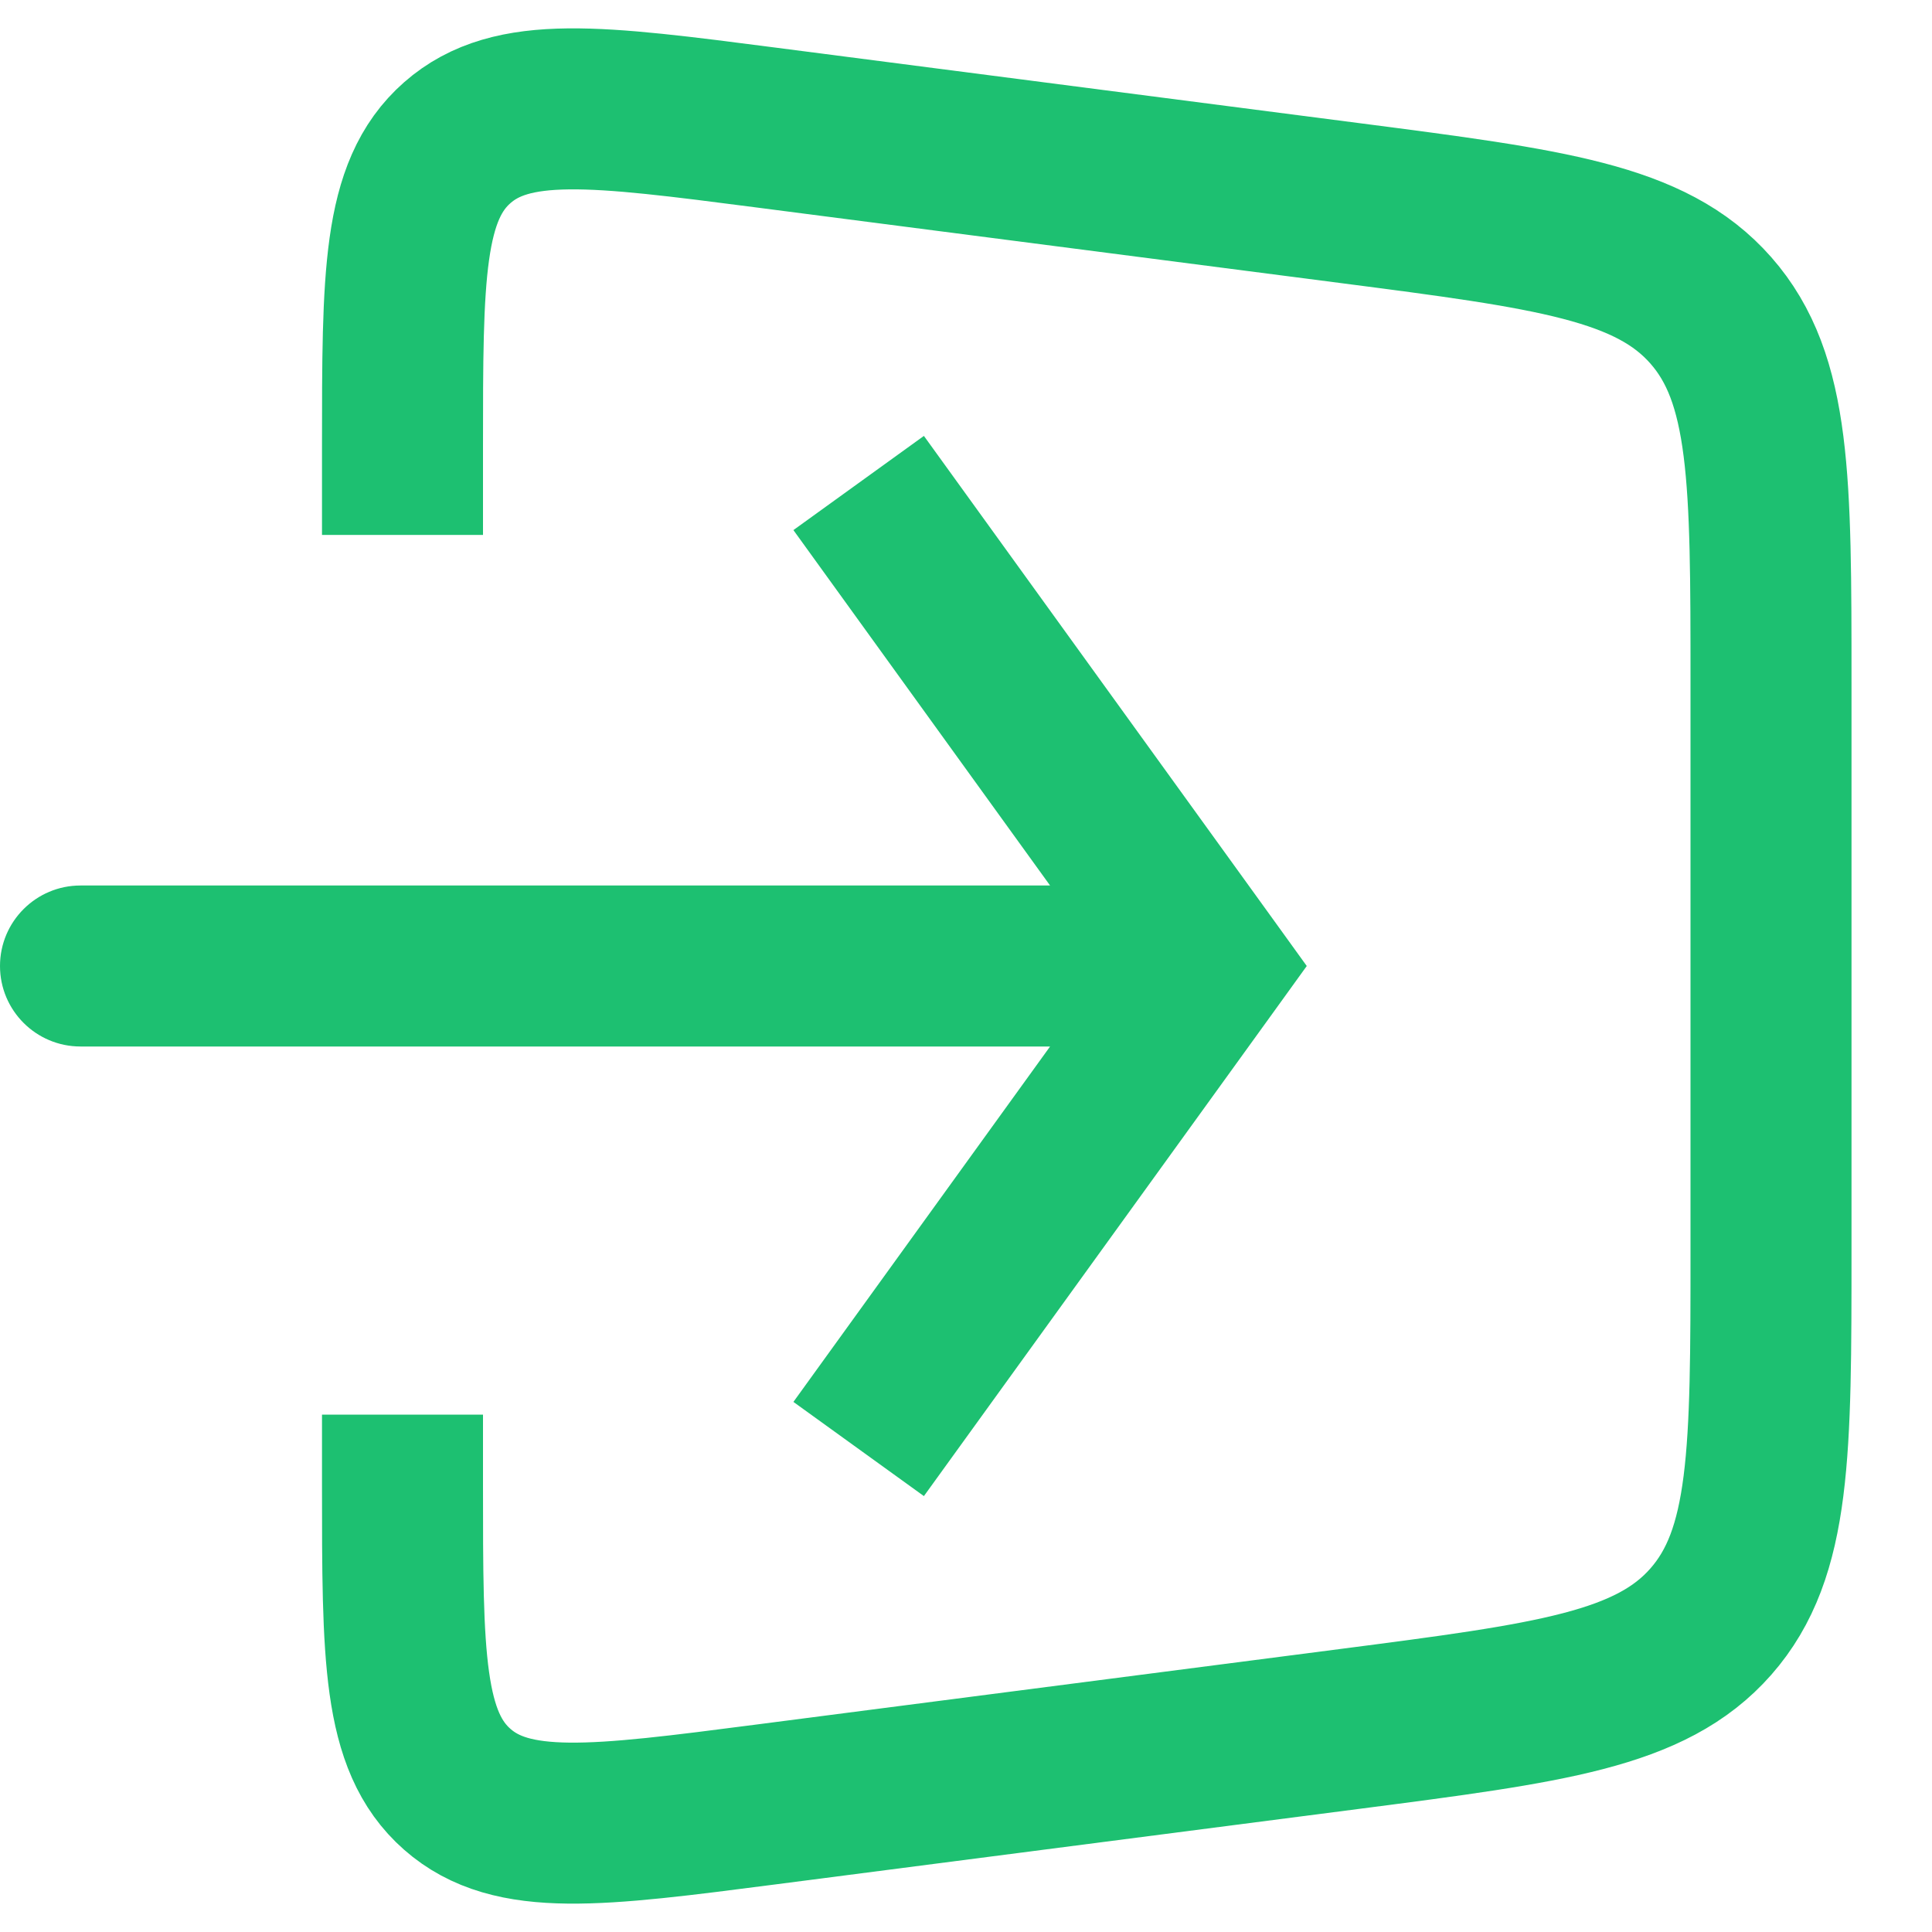
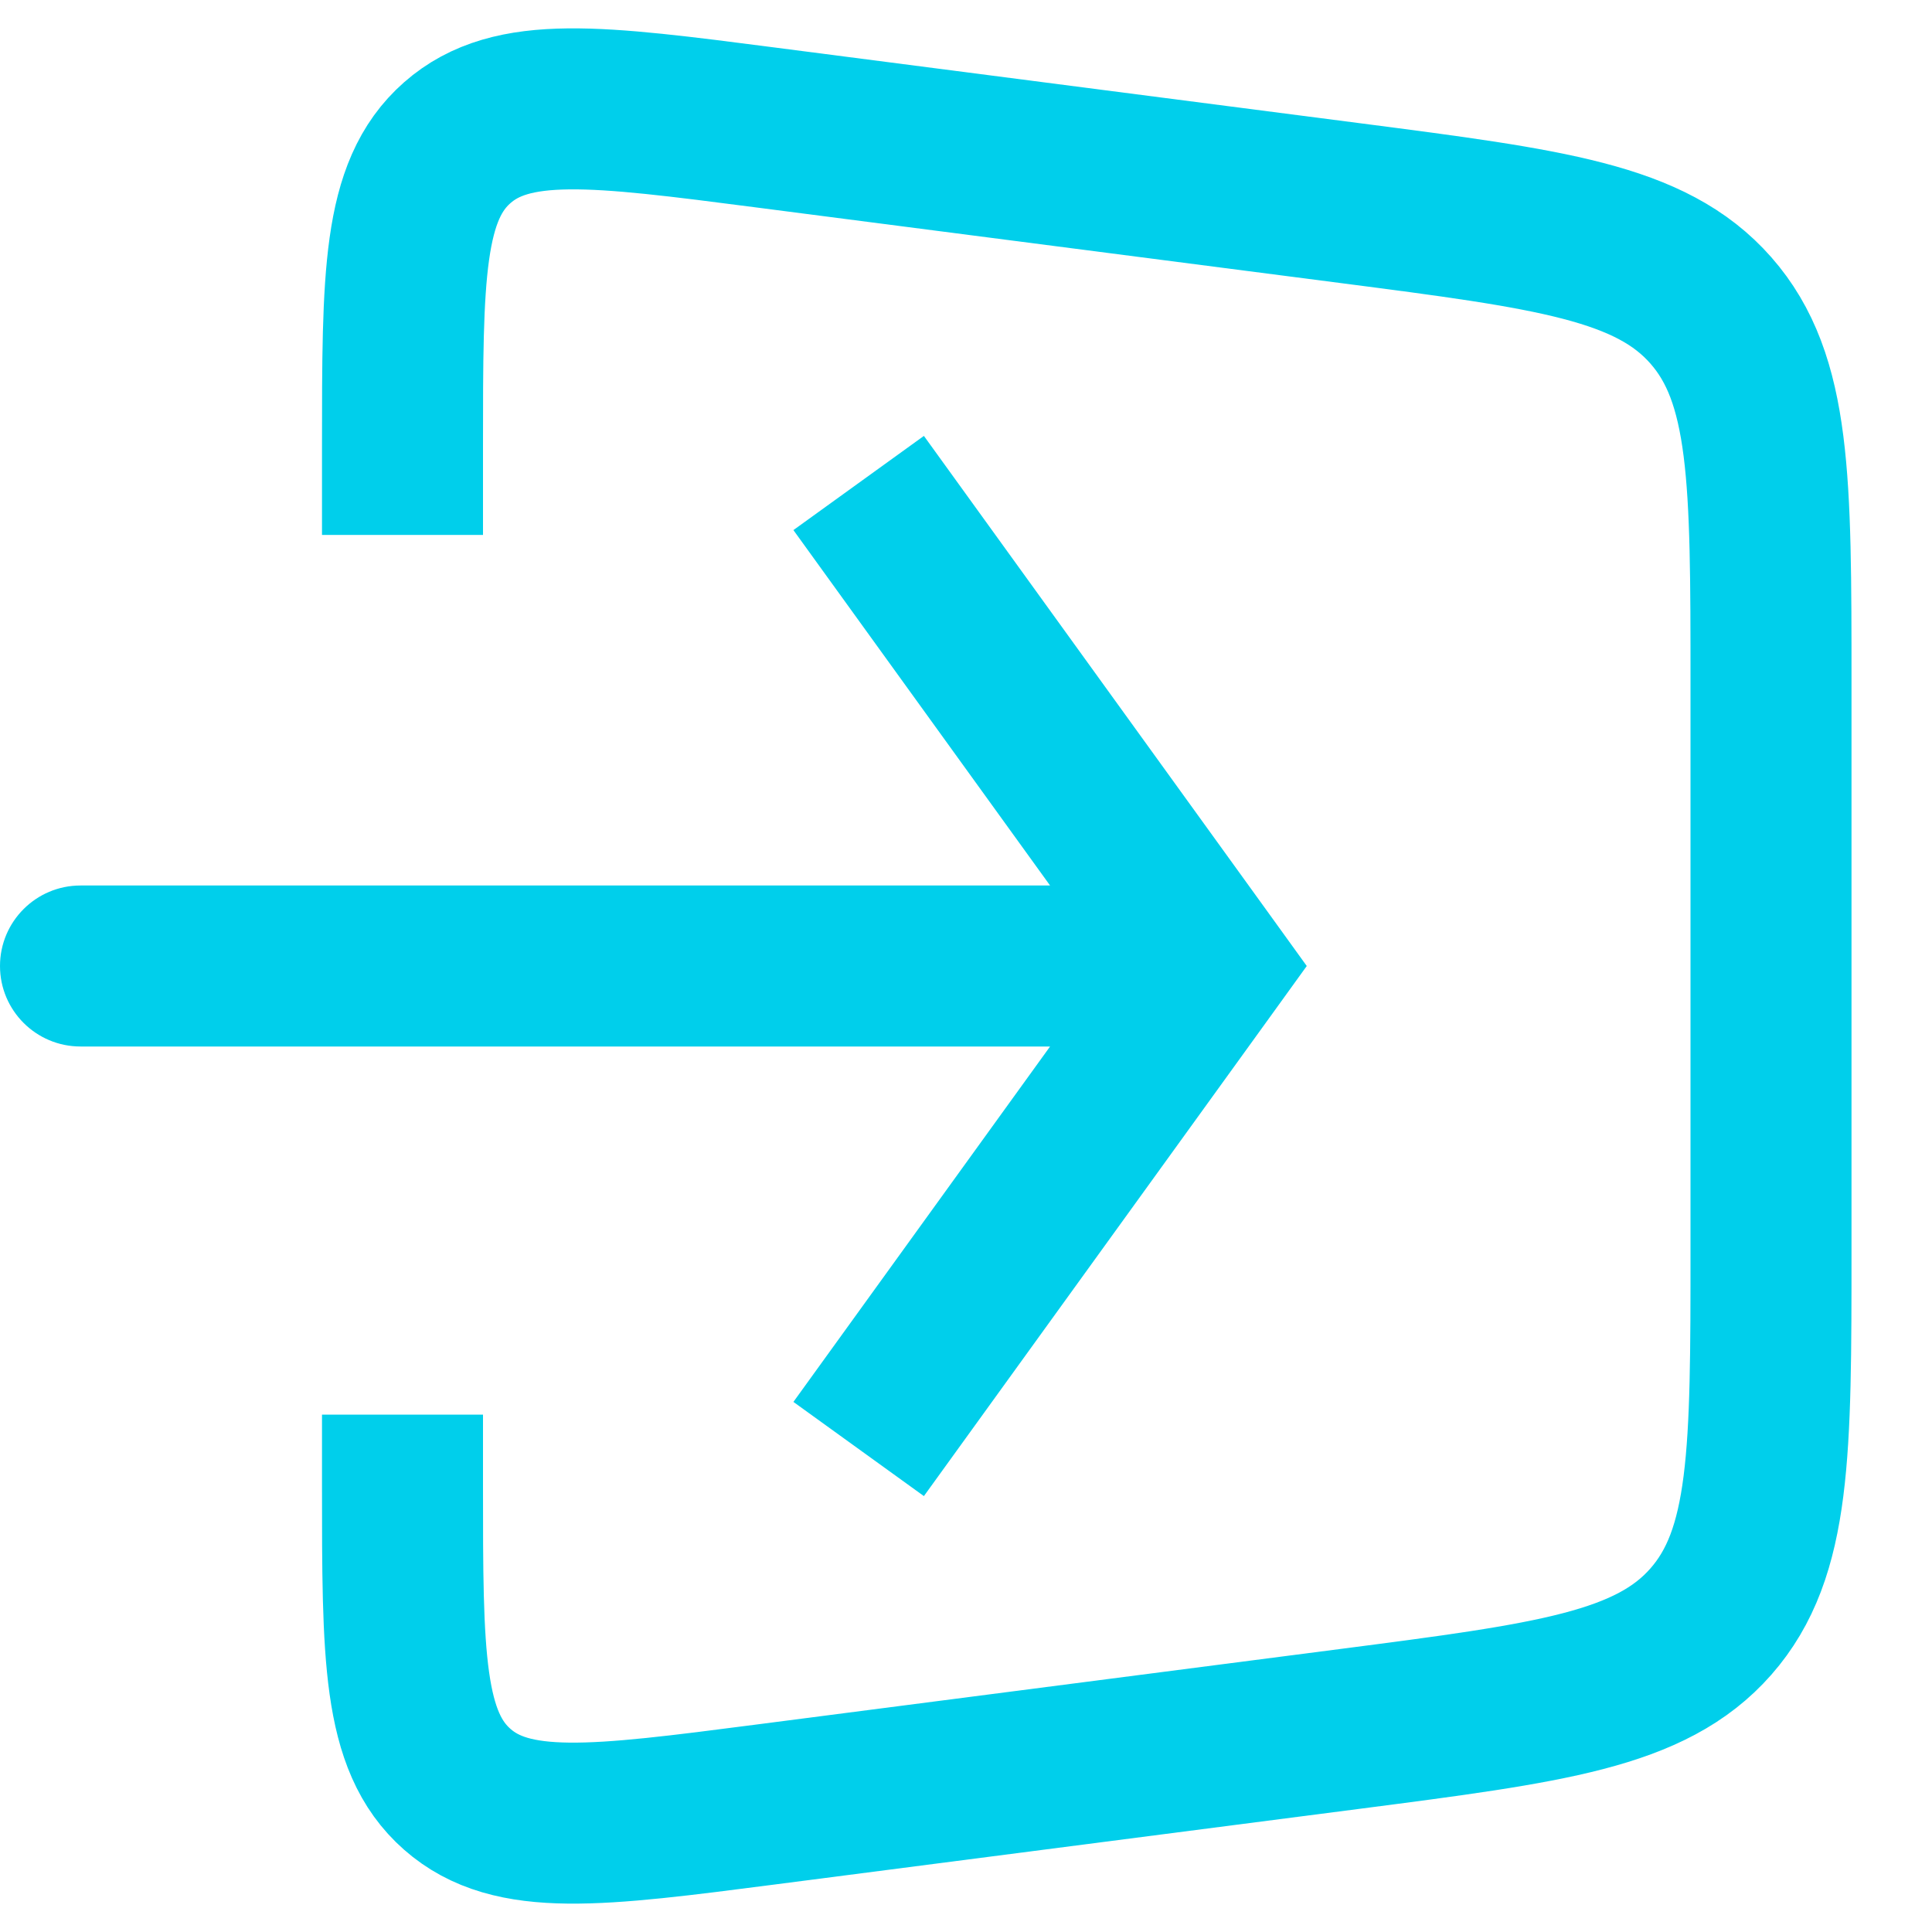
<svg xmlns="http://www.w3.org/2000/svg" width="24" height="24" viewBox="0 0 24 24" fill="none">
-   <path d="M5 6.645V5.551C5 3.431 5 2.371 5.68 1.773C6.359 1.176 7.411 1.312 9.513 1.584L16.77 2.523C19.261 2.846 20.507 3.007 21.253 3.856C22 4.706 22 5.962 22 8.474V15.526C22 18.038 22 19.294 21.253 20.144C20.507 20.993 19.261 21.154 16.77 21.477L9.513 22.416C7.411 22.688 6.359 22.824 5.68 22.227C5 21.629 5 20.569 5 18.449V17.573" stroke="#1DC071" stroke-width="2" />
-   <path d="M15 12L15.811 11.415L16.233 12L15.811 12.585L15 12ZM1 13C0.448 13 0 12.552 0 12C0 11.448 0.448 11 1 11V13ZM11.477 5.415L15.811 11.415L14.189 12.585L9.856 6.585L11.477 5.415ZM15.811 12.585L11.477 18.585L9.856 17.415L14.189 11.415L15.811 12.585ZM15 13H1V11H15V13Z" fill="#1DC071" />
+   <path d="M5 6.645V5.551C5 3.431 5 2.371 5.68 1.773C6.359 1.176 7.411 1.312 9.513 1.584L16.77 2.523C19.261 2.846 20.507 3.007 21.253 3.856C22 4.706 22 5.962 22 8.474V15.526C22 18.038 22 19.294 21.253 20.144C20.507 20.993 19.261 21.154 16.77 21.477L9.513 22.416C7.411 22.688 6.359 22.824 5.68 22.227C5 21.629 5 20.569 5 18.449V17.573" stroke="#00cfeb" stroke-width="2" />
+   <path d="M15 12L15.811 11.415L16.233 12L15.811 12.585L15 12ZM1 13C0.448 13 0 12.552 0 12C0 11.448 0.448 11 1 11V13ZM11.477 5.415L15.811 11.415L14.189 12.585L9.856 6.585L11.477 5.415ZM15.811 12.585L11.477 18.585L9.856 17.415L14.189 11.415L15.811 12.585ZM15 13H1V11H15V13Z" fill="#00cfeb" />
</svg>
